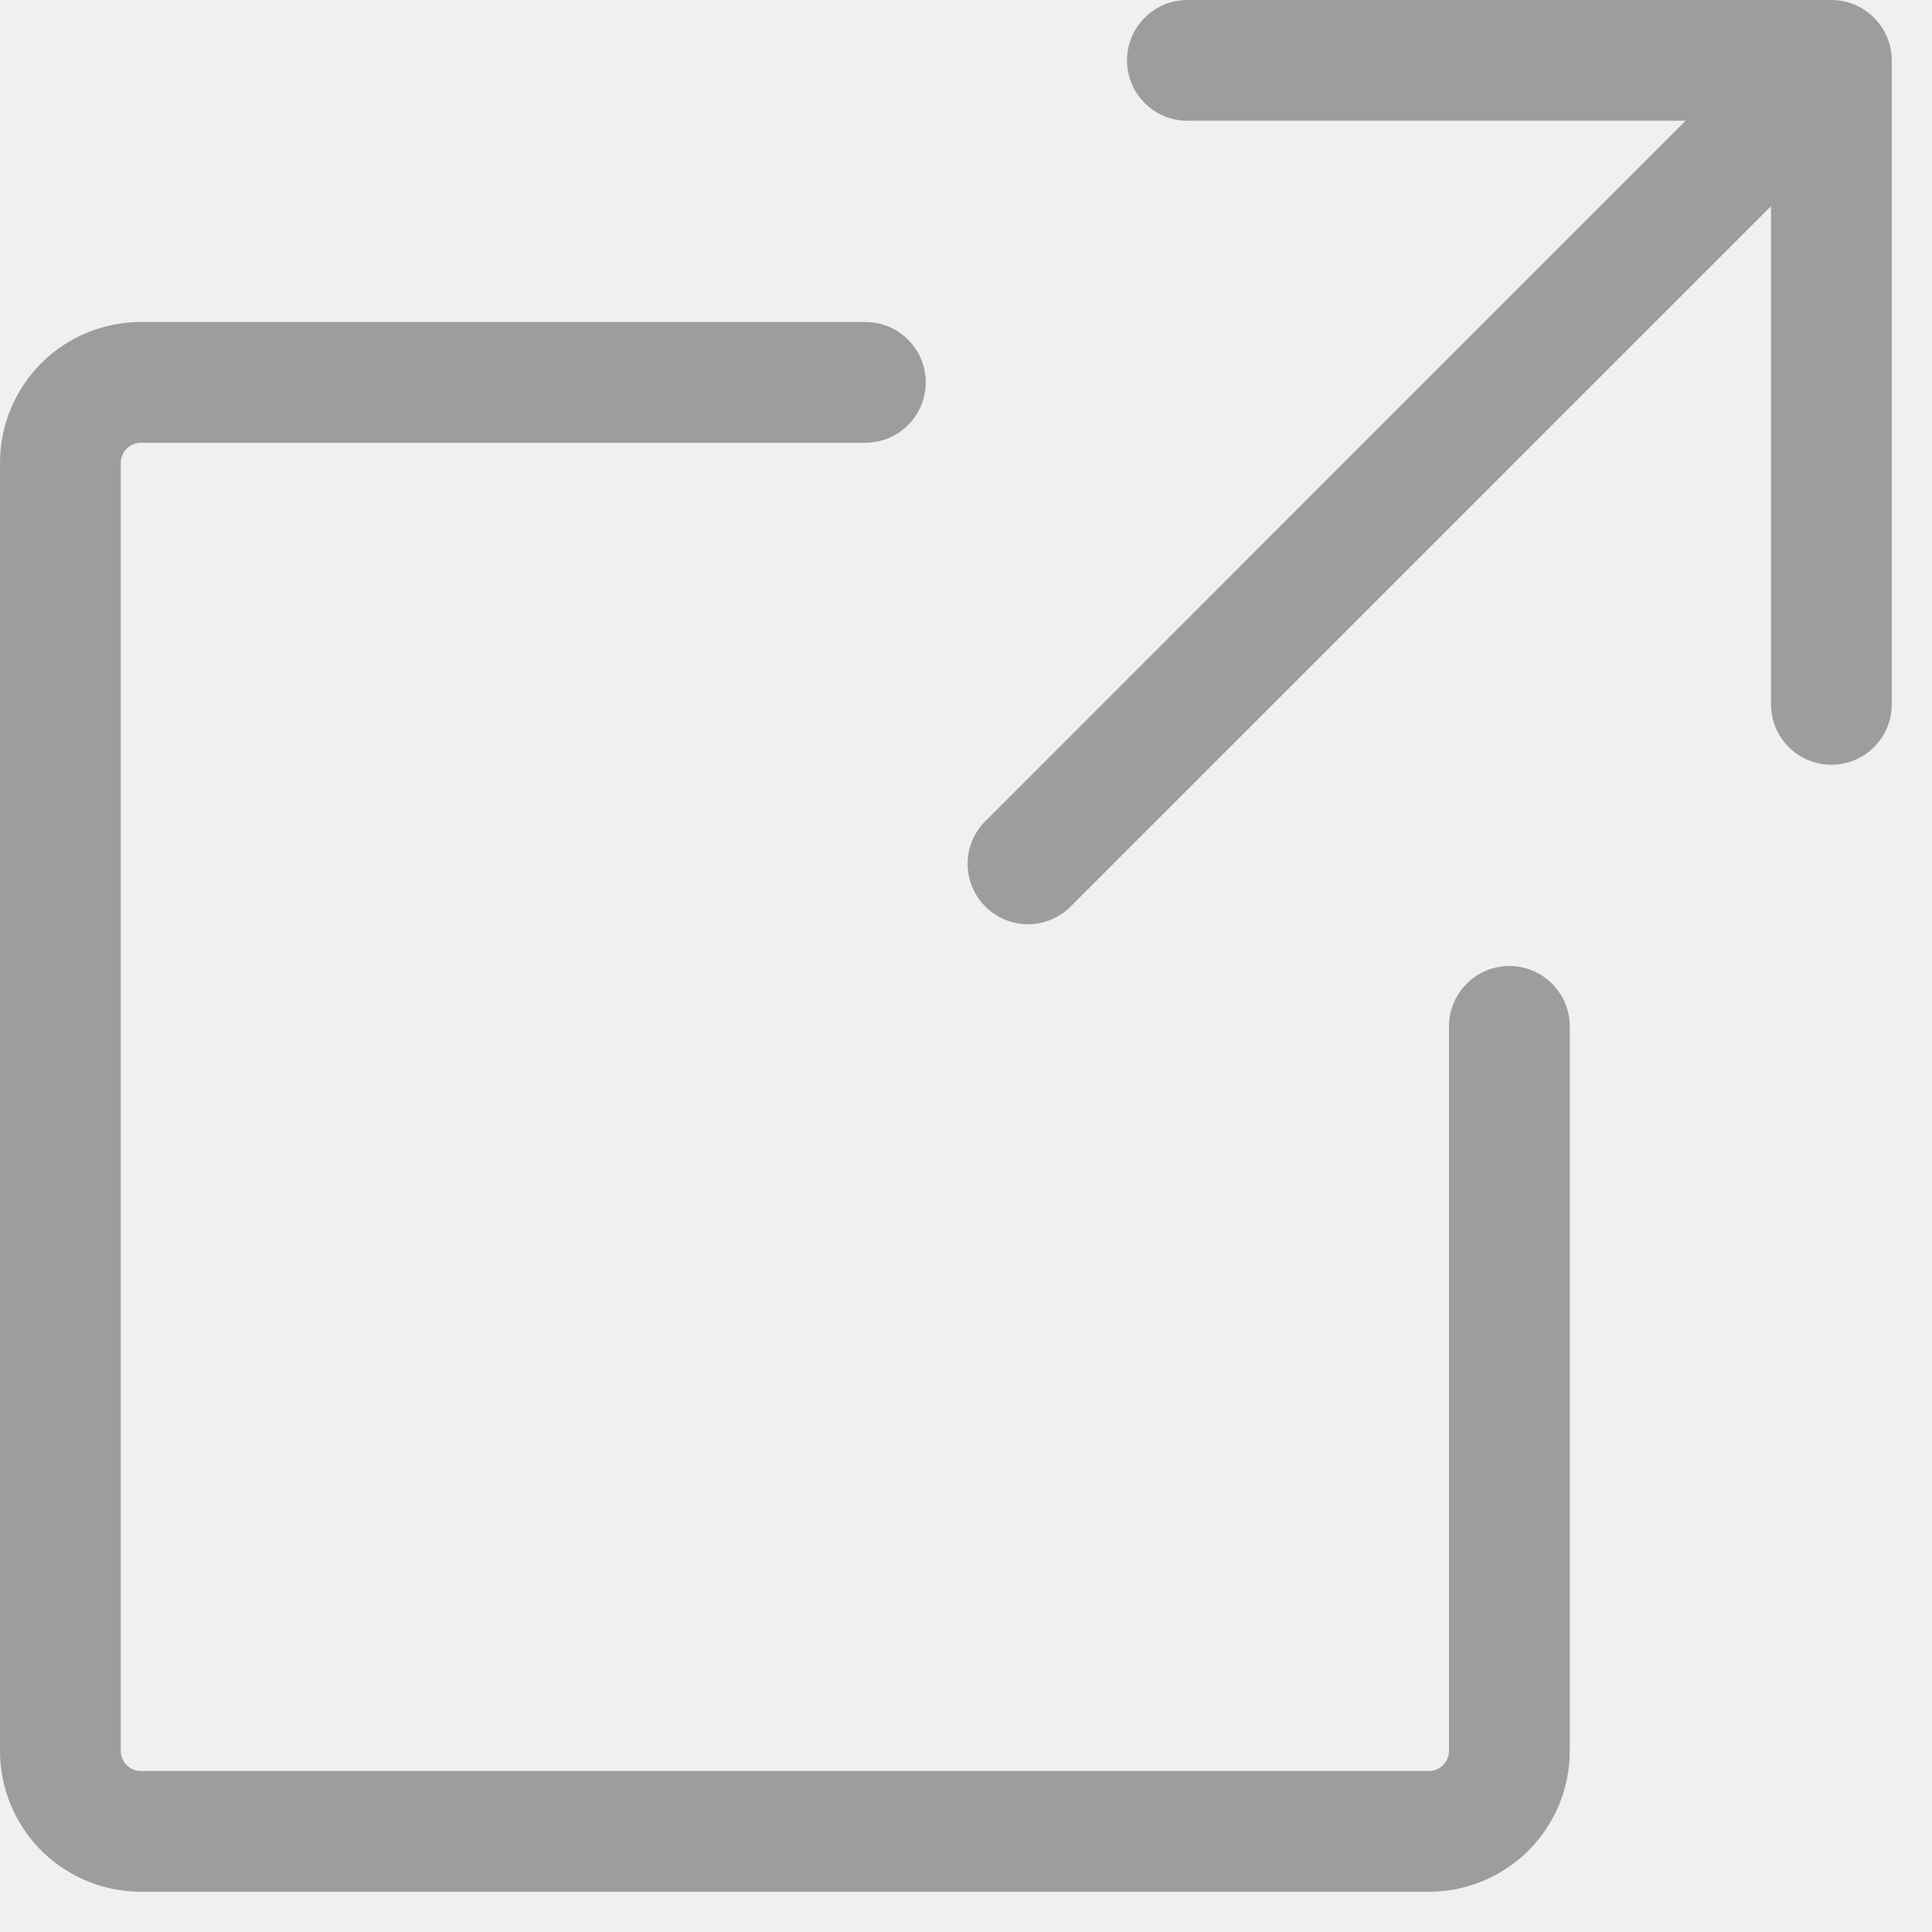
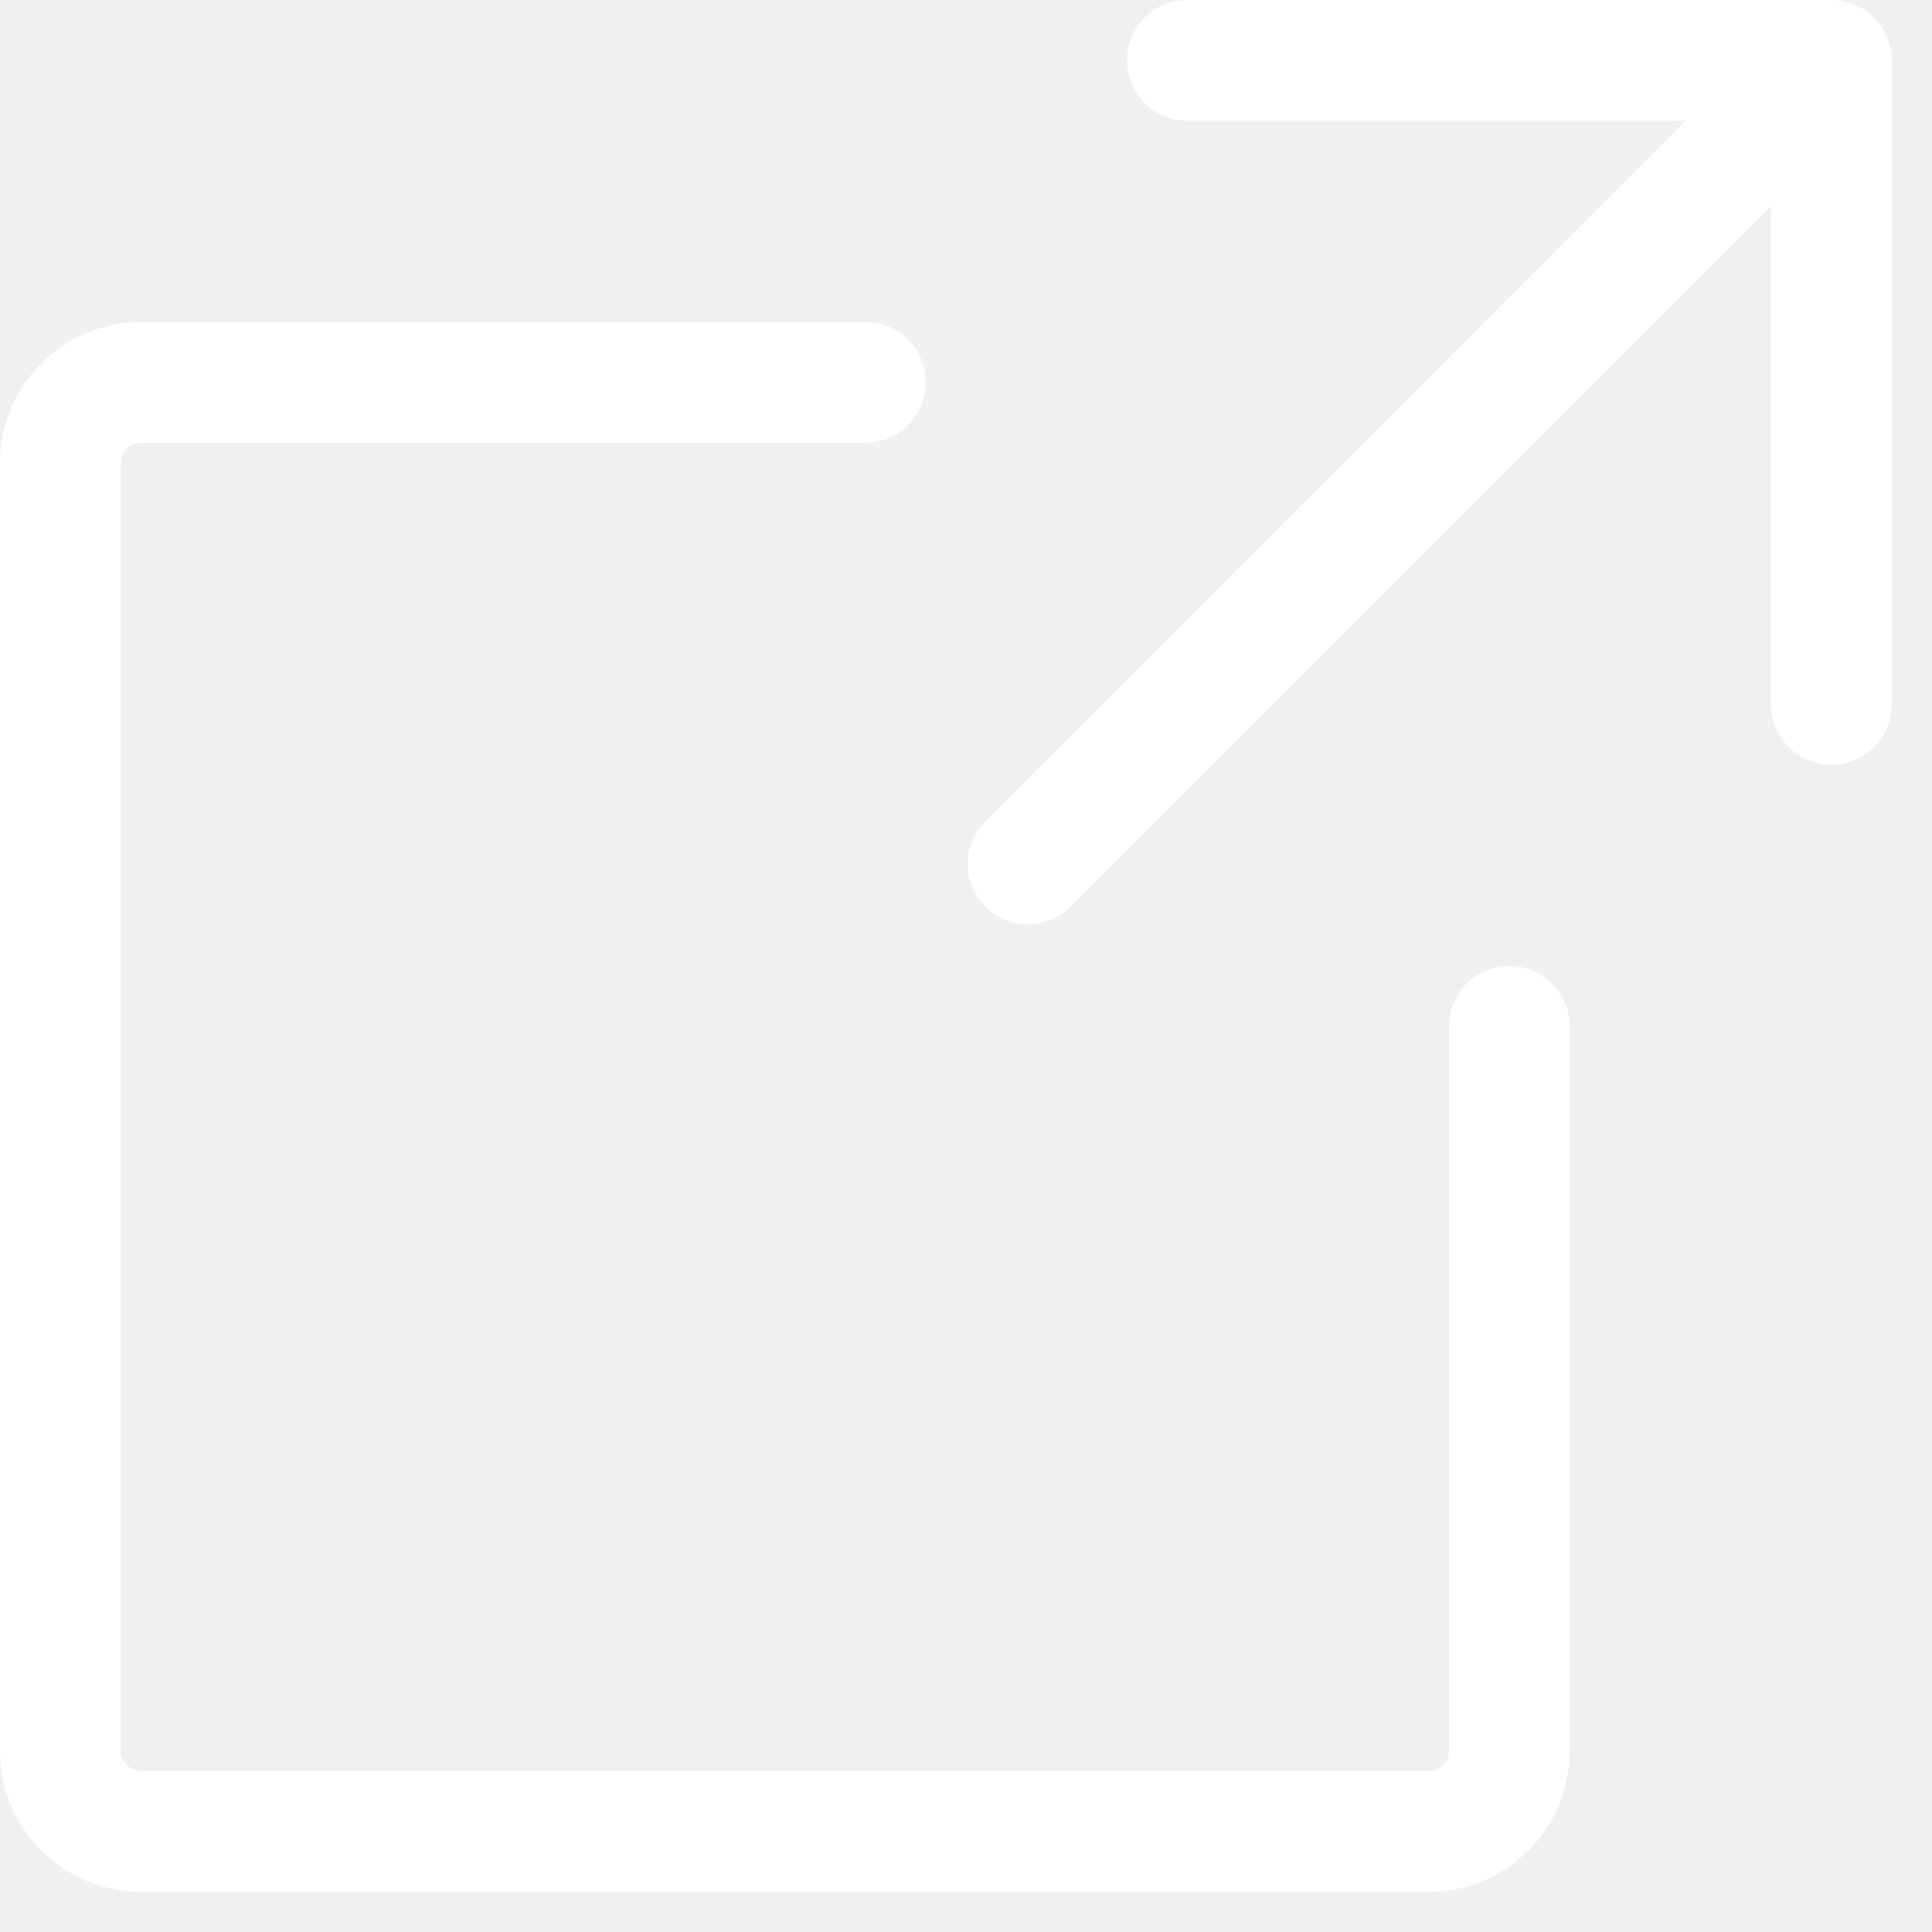
- <svg xmlns="http://www.w3.org/2000/svg" width="18" height="18" viewBox="0 0 18 18" fill="none">
-   <path d="M17.625 6.562C17.625 6.712 17.566 6.855 17.46 6.96C17.355 7.066 17.212 7.125 17.062 7.125C16.913 7.125 16.77 7.066 16.665 6.96C16.559 6.855 16.5 6.712 16.5 6.562V1.921L9.961 8.46C9.854 8.559 9.713 8.613 9.568 8.611C9.422 8.608 9.283 8.549 9.18 8.446C9.077 8.343 9.018 8.204 9.015 8.058C9.012 7.913 9.067 7.772 9.166 7.665L15.704 1.125H11.062C10.913 1.125 10.77 1.066 10.665 0.96C10.559 0.855 10.5 0.712 10.5 0.562C10.5 0.413 10.559 0.27 10.665 0.165C10.77 0.059 10.913 0 11.062 0H17.062C17.212 0 17.355 0.059 17.46 0.165C17.566 0.27 17.625 0.413 17.625 0.562V6.562ZM14.062 9C13.913 9 13.77 9.059 13.665 9.165C13.559 9.27 13.5 9.413 13.5 9.562V16.312C13.5 16.362 13.48 16.41 13.445 16.445C13.41 16.48 13.362 16.5 13.312 16.5H1.312C1.263 16.5 1.215 16.48 1.18 16.445C1.145 16.41 1.125 16.362 1.125 16.312V4.312C1.125 4.263 1.145 4.215 1.18 4.18C1.215 4.145 1.263 4.125 1.312 4.125H8.062C8.212 4.125 8.355 4.066 8.46 3.96C8.566 3.855 8.625 3.712 8.625 3.562C8.625 3.413 8.566 3.27 8.46 3.165C8.355 3.059 8.212 3 8.062 3H1.312C0.964 3 0.631 3.138 0.384 3.384C0.138 3.631 0 3.964 0 4.312V16.312C0 16.661 0.138 16.994 0.384 17.241C0.631 17.487 0.964 17.625 1.312 17.625H13.312C13.661 17.625 13.994 17.487 14.241 17.241C14.487 16.994 14.625 16.661 14.625 16.312V9.562C14.625 9.413 14.566 9.27 14.46 9.165C14.355 9.059 14.212 9 14.062 9Z" fill="#9D9D9D" />
+ <svg xmlns="http://www.w3.org/2000/svg" width="18" height="18" viewBox="0 0 18 18" fill="#fff">
+   <path d="M17.625 6.562C17.625 6.712 17.566 6.855 17.46 6.96C17.355 7.066 17.212 7.125 17.062 7.125C16.913 7.125 16.77 7.066 16.665 6.96C16.559 6.855 16.5 6.712 16.5 6.562V1.921L9.961 8.46C9.854 8.559 9.713 8.613 9.568 8.611C9.422 8.608 9.283 8.549 9.18 8.446C9.077 8.343 9.018 8.204 9.015 8.058C9.012 7.913 9.067 7.772 9.166 7.665L15.704 1.125H11.062C10.913 1.125 10.77 1.066 10.665 0.96C10.559 0.855 10.5 0.712 10.5 0.562C10.5 0.413 10.559 0.27 10.665 0.165C10.77 0.059 10.913 0 11.062 0H17.062C17.212 0 17.355 0.059 17.46 0.165C17.566 0.27 17.625 0.413 17.625 0.562V6.562ZM14.062 9C13.913 9 13.77 9.059 13.665 9.165C13.559 9.27 13.5 9.413 13.5 9.562V16.312C13.5 16.362 13.48 16.41 13.445 16.445C13.41 16.48 13.362 16.5 13.312 16.5H1.312C1.263 16.5 1.215 16.48 1.18 16.445C1.145 16.41 1.125 16.362 1.125 16.312V4.312C1.125 4.263 1.145 4.215 1.18 4.18C1.215 4.145 1.263 4.125 1.312 4.125H8.062C8.212 4.125 8.355 4.066 8.46 3.96C8.566 3.855 8.625 3.712 8.625 3.562C8.625 3.413 8.566 3.27 8.46 3.165C8.355 3.059 8.212 3 8.062 3H1.312C0.964 3 0.631 3.138 0.384 3.384C0.138 3.631 0 3.964 0 4.312V16.312C0 16.661 0.138 16.994 0.384 17.241C0.631 17.487 0.964 17.625 1.312 17.625H13.312C13.661 17.625 13.994 17.487 14.241 17.241C14.487 16.994 14.625 16.661 14.625 16.312V9.562C14.625 9.413 14.566 9.27 14.46 9.165C14.355 9.059 14.212 9 14.062 9Z" fill="#fff" />
</svg>
